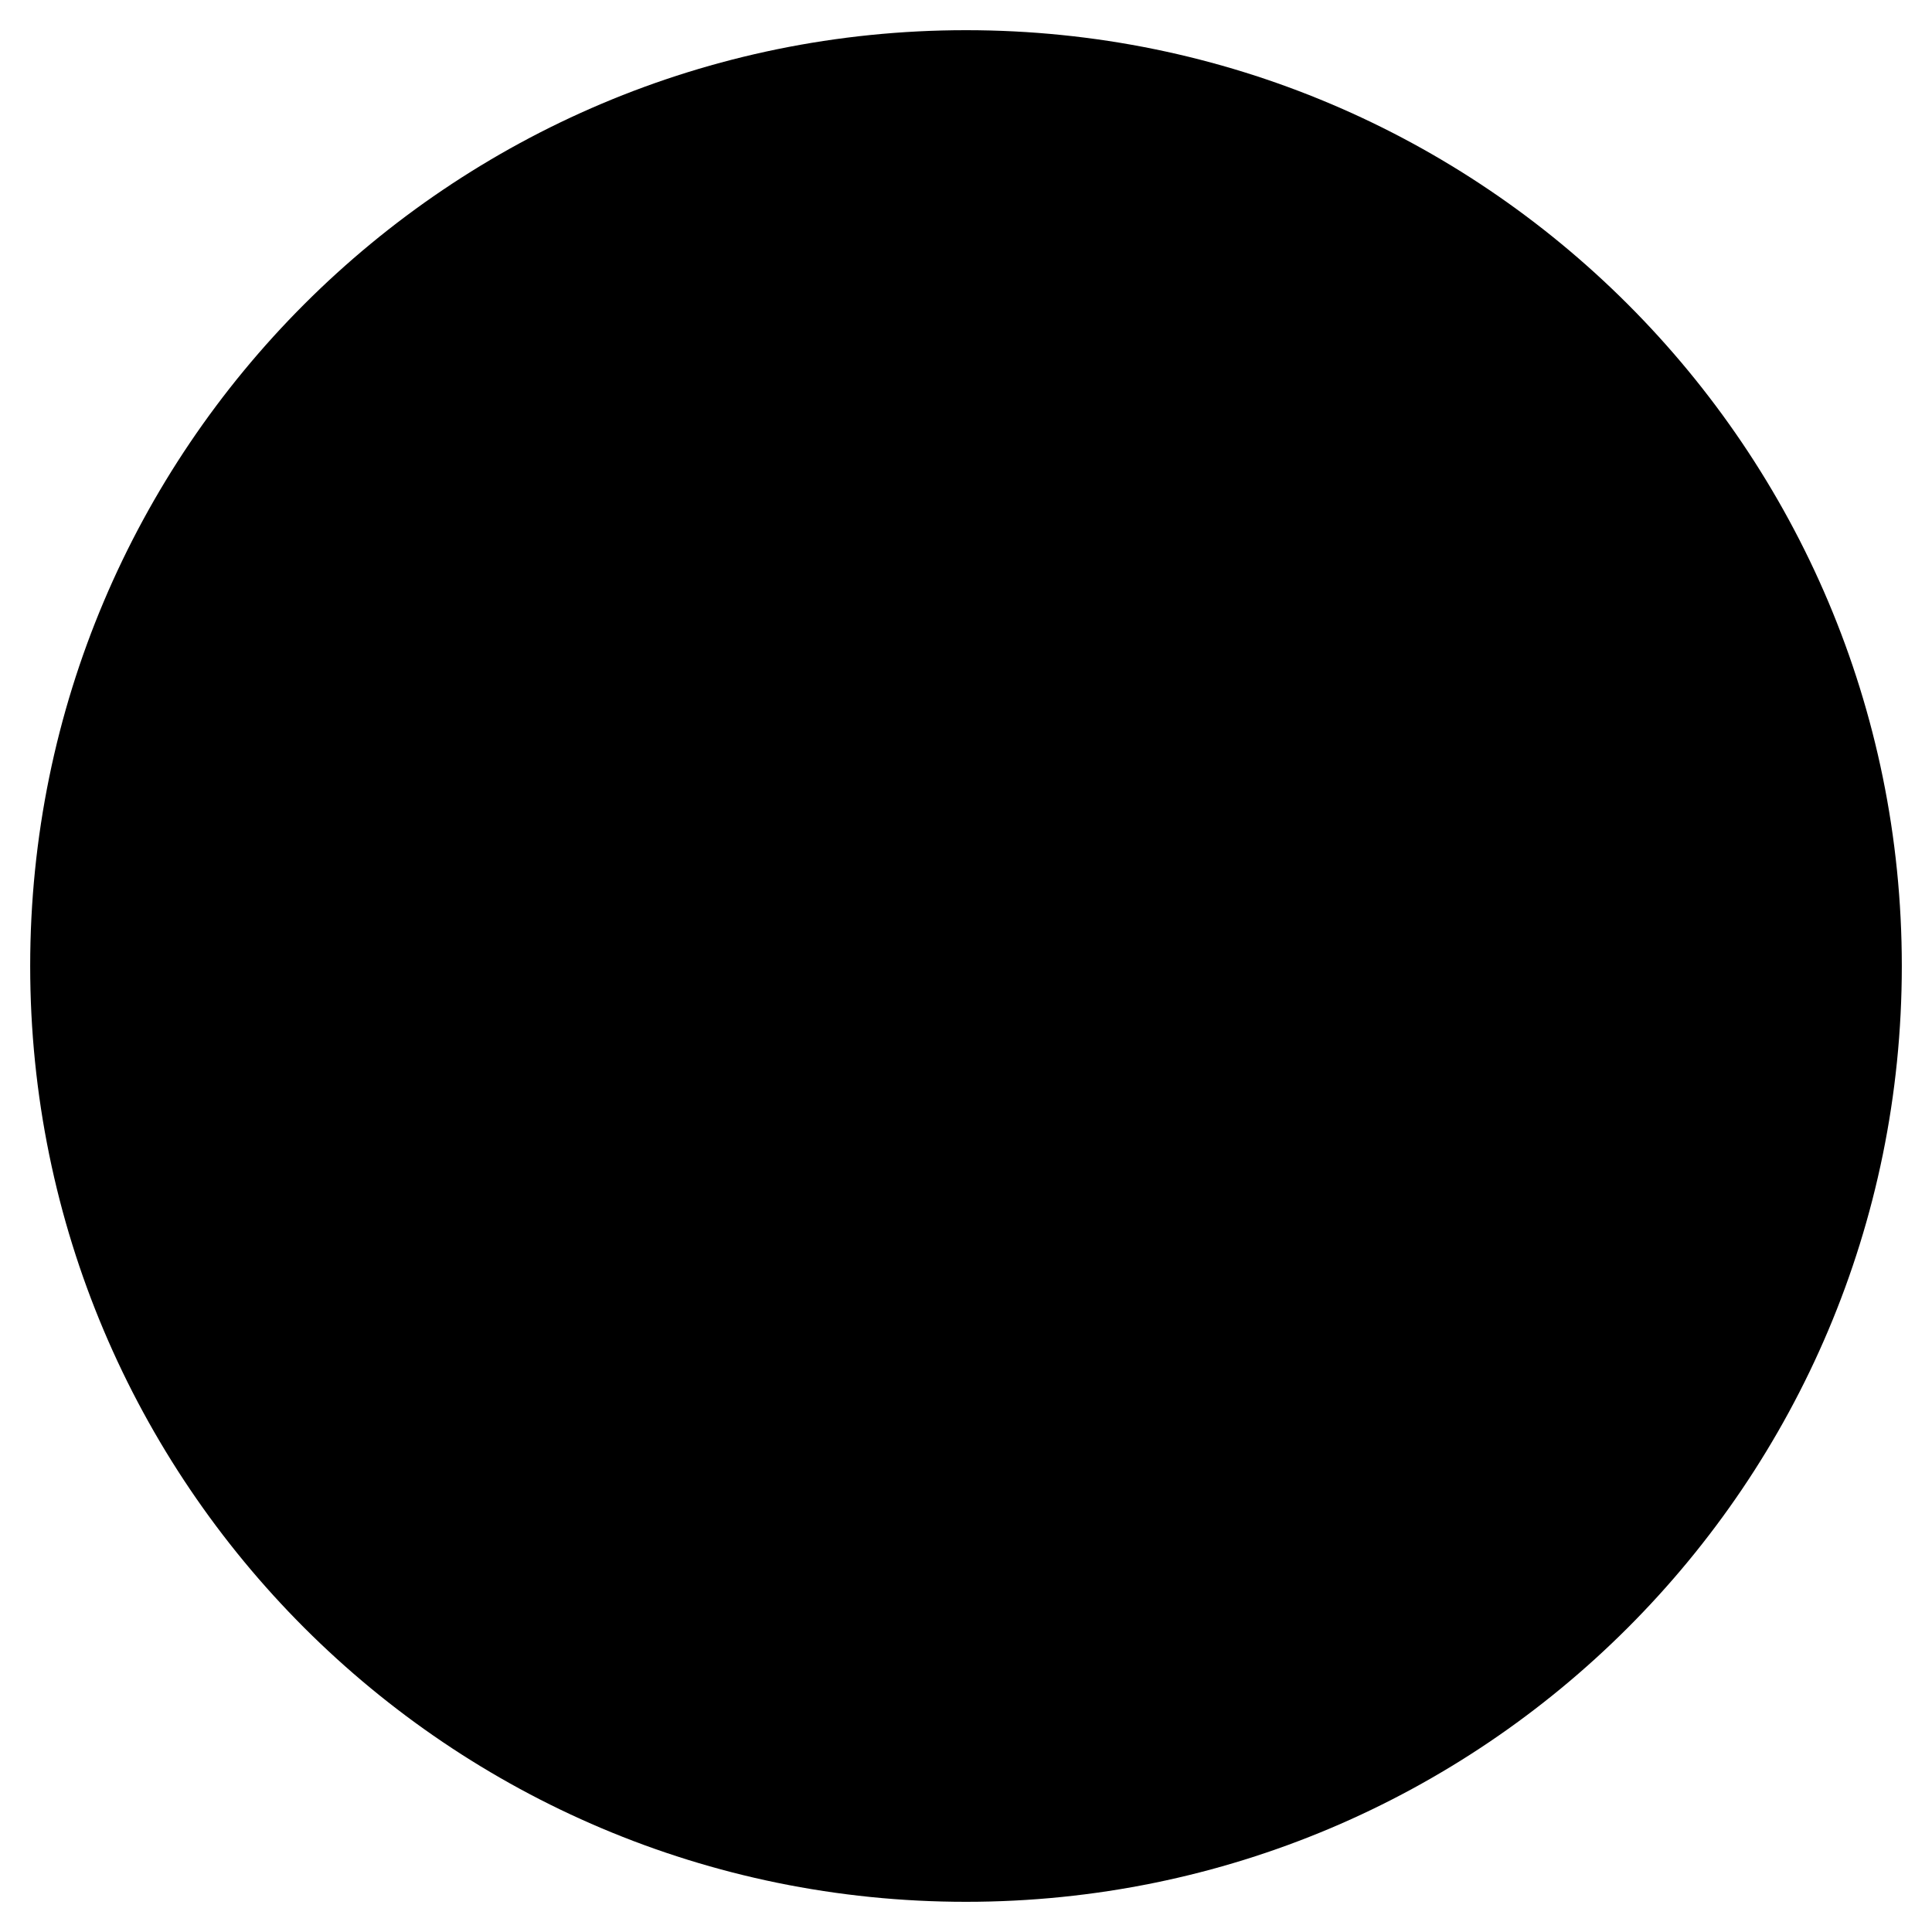
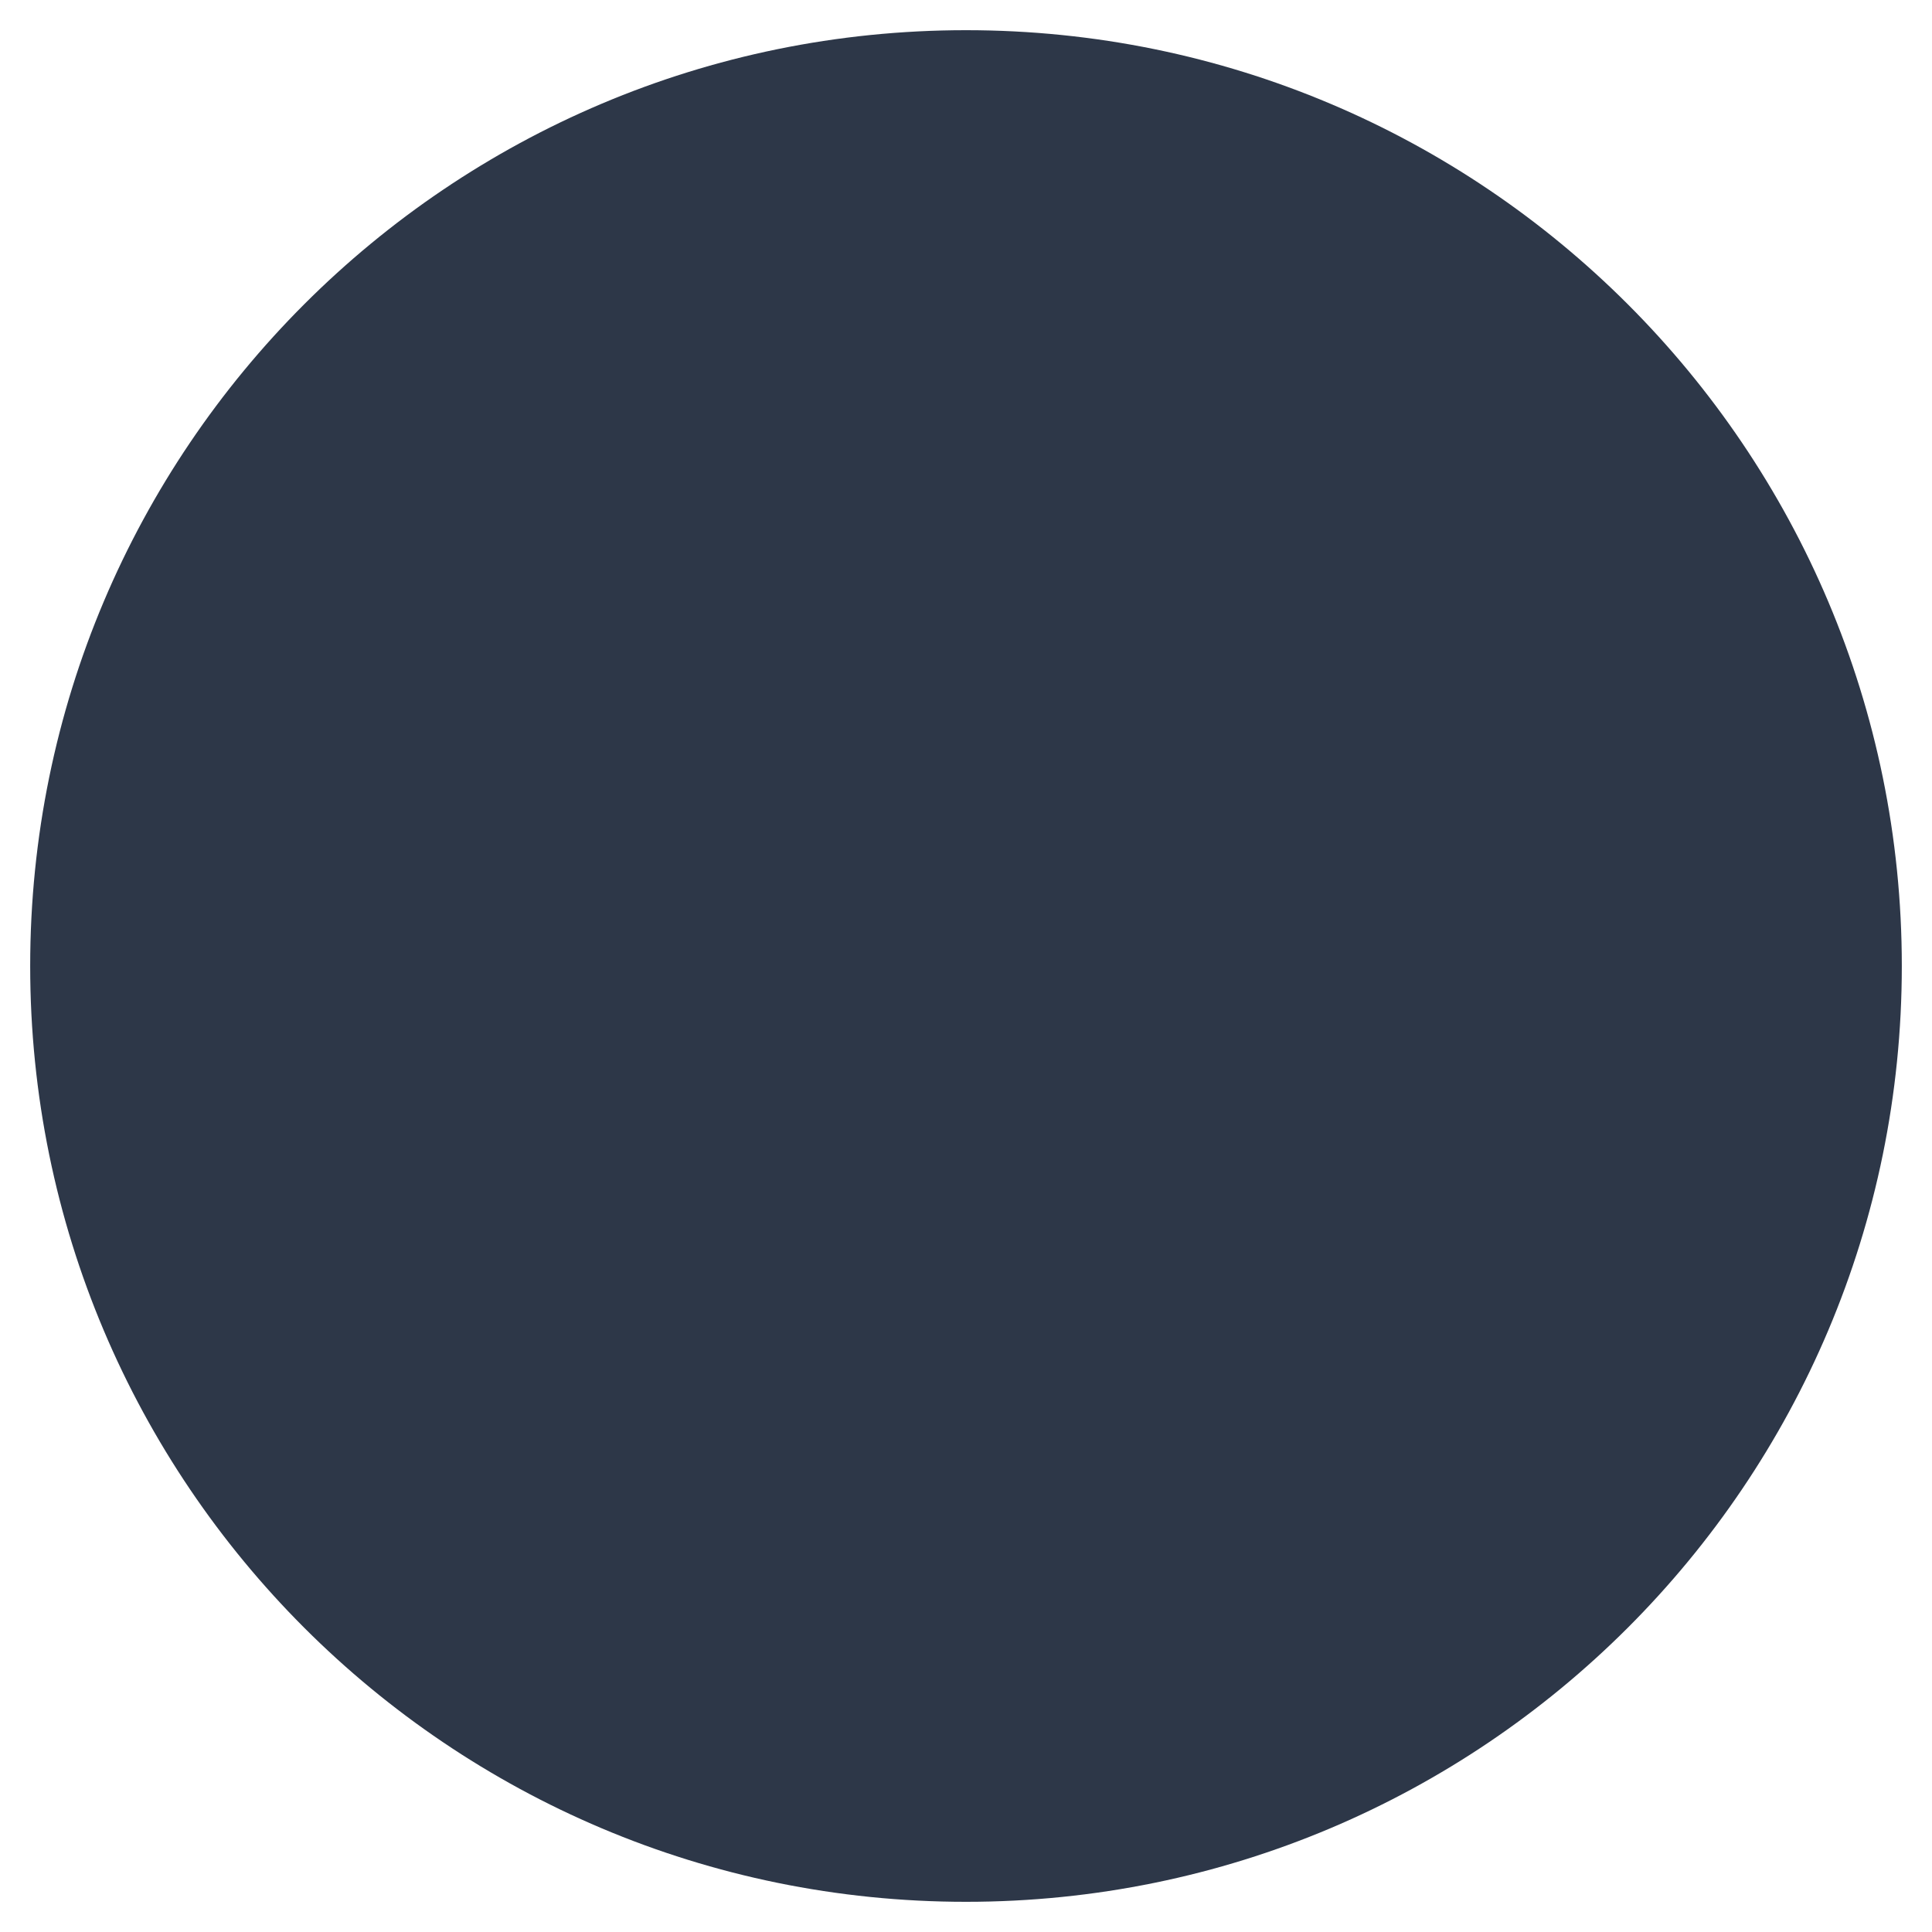
<svg xmlns="http://www.w3.org/2000/svg" aria-hidden="true" focusable="false" data-prefix="fas" data-icon="circle" role="img" viewBox="0 0 512 512" class="svg-inline--fa fa-circle fa-w-16 fa-2x">
-   <path fill="currentColor" d="M256 8C119 8 8 119 8 256s111 248 248 248 248-111 248-248S393 8 256 8z" class="" />
+   <path fill="#2d3748" d="M256 8C119 8 8 119 8 256s111 248 248 248 248-111 248-248S393 8 256 8z" class="" />
</svg>
